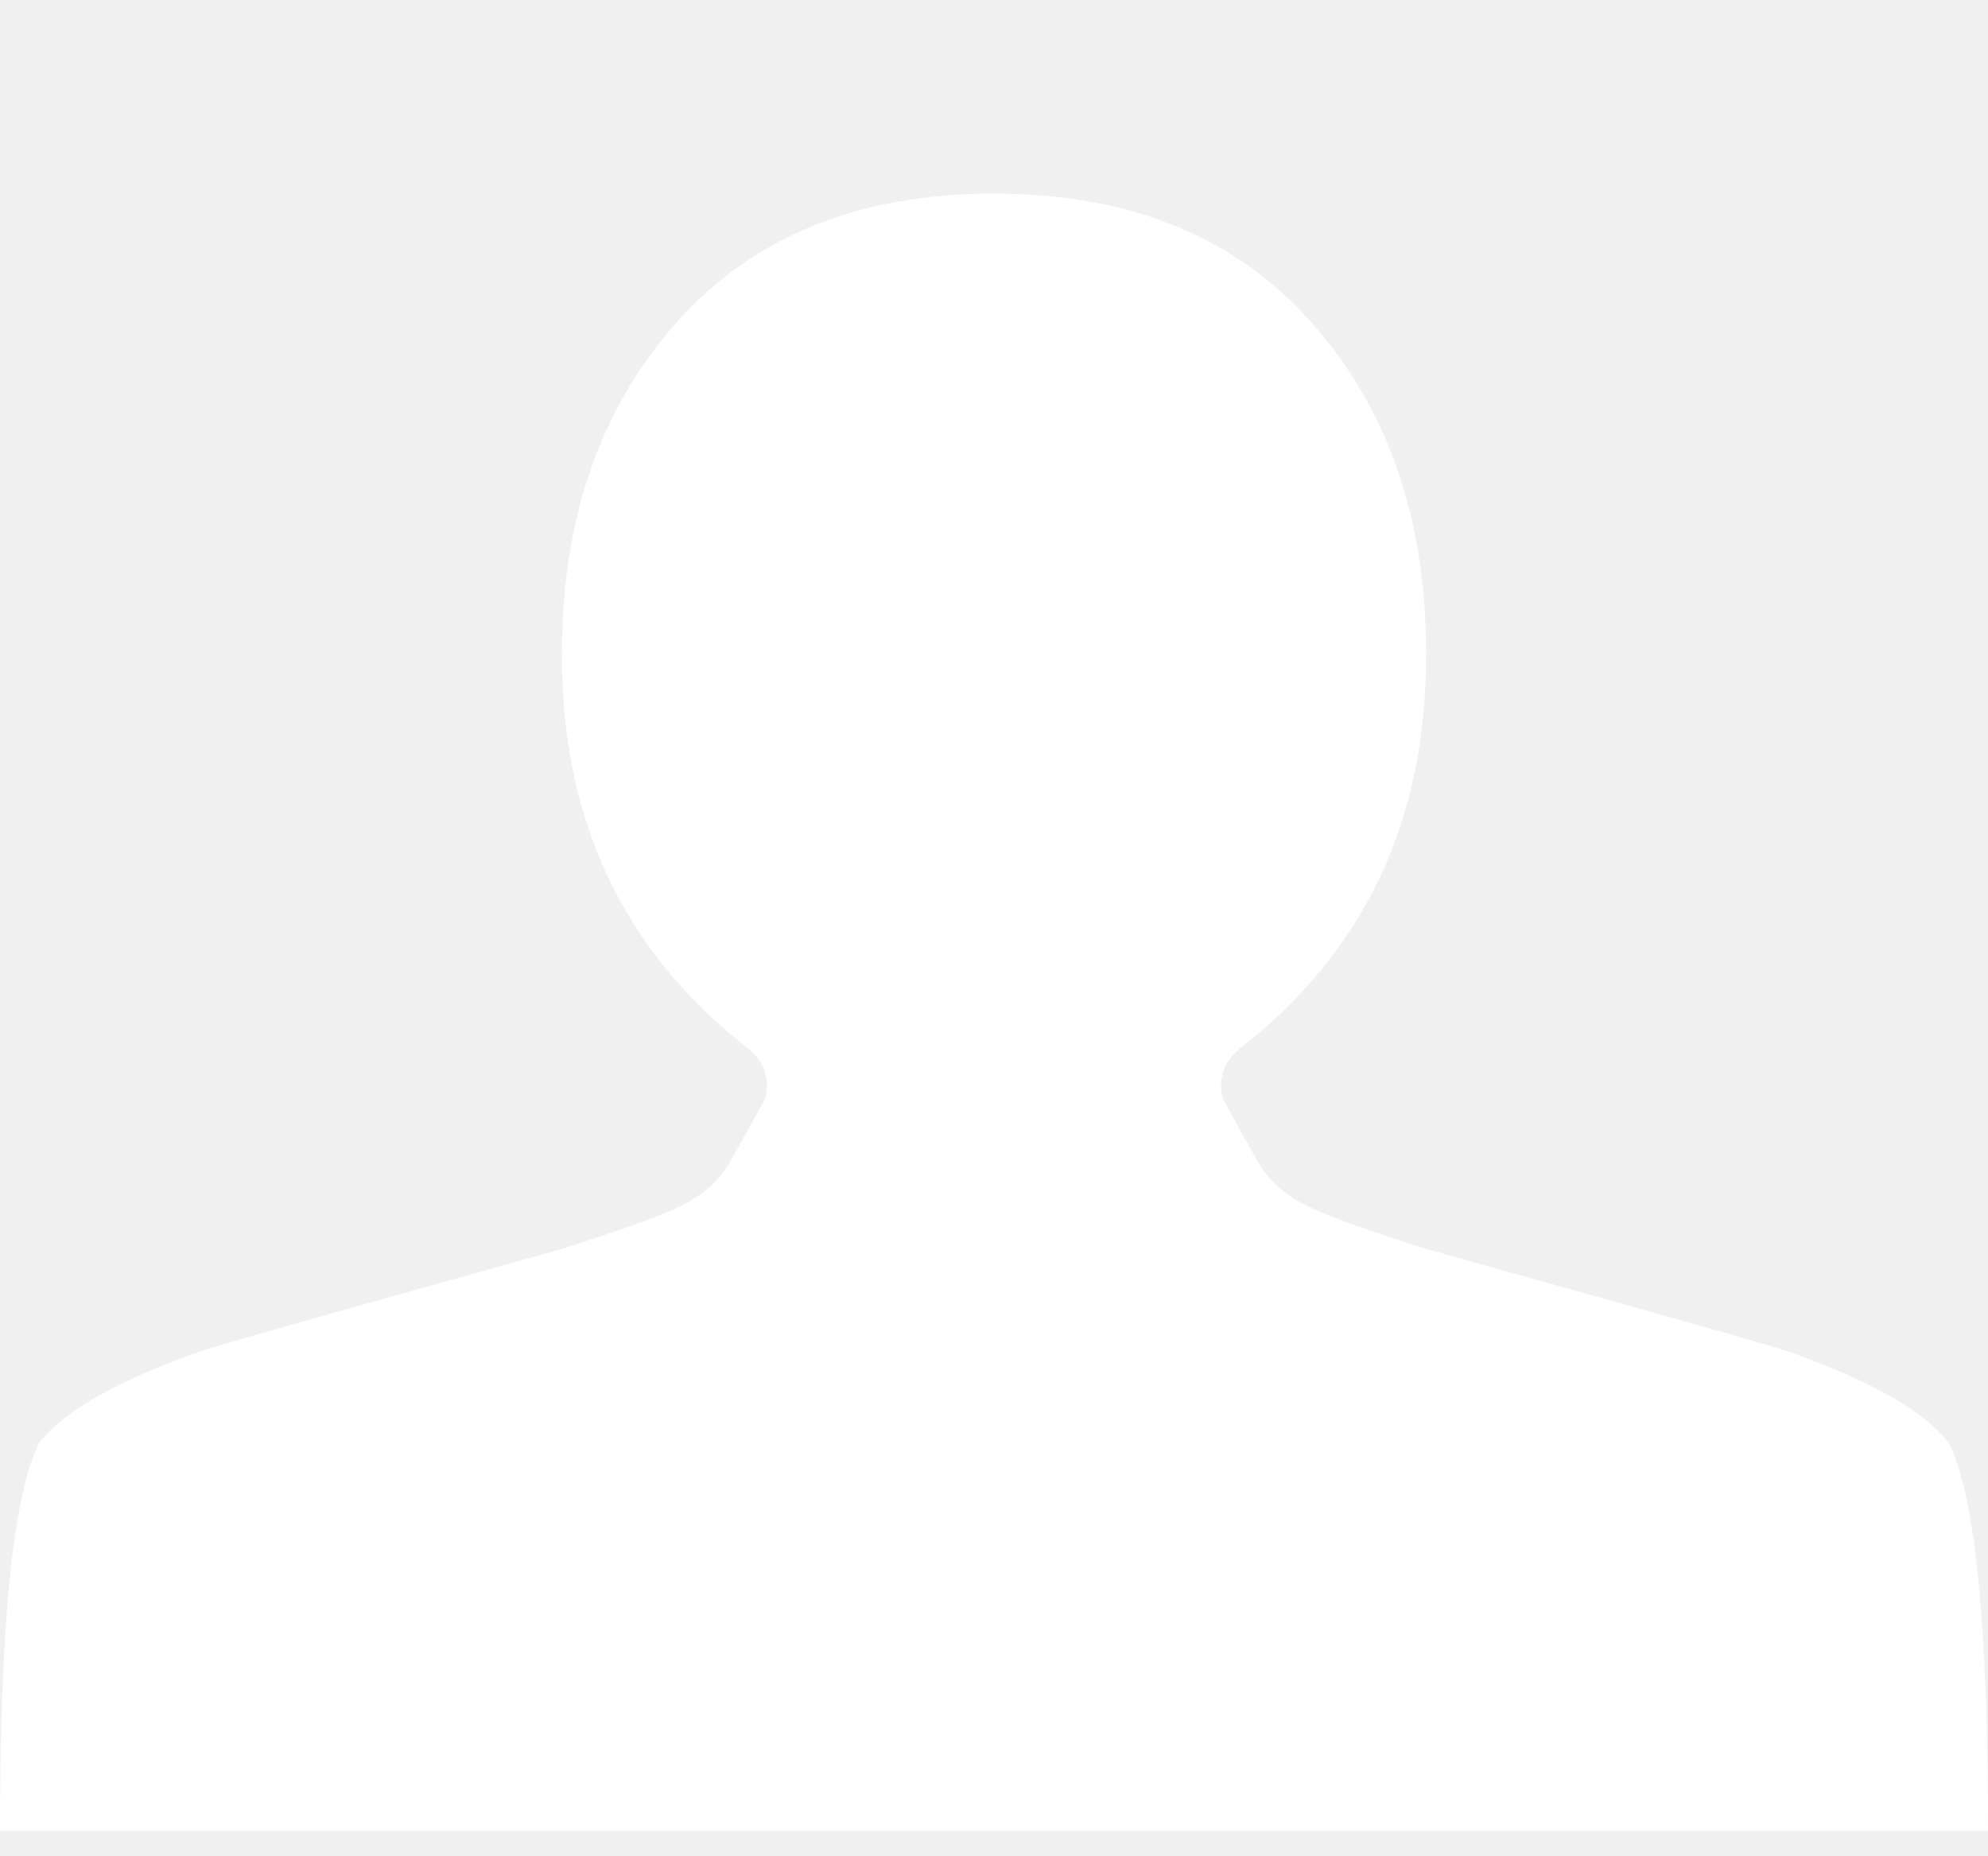
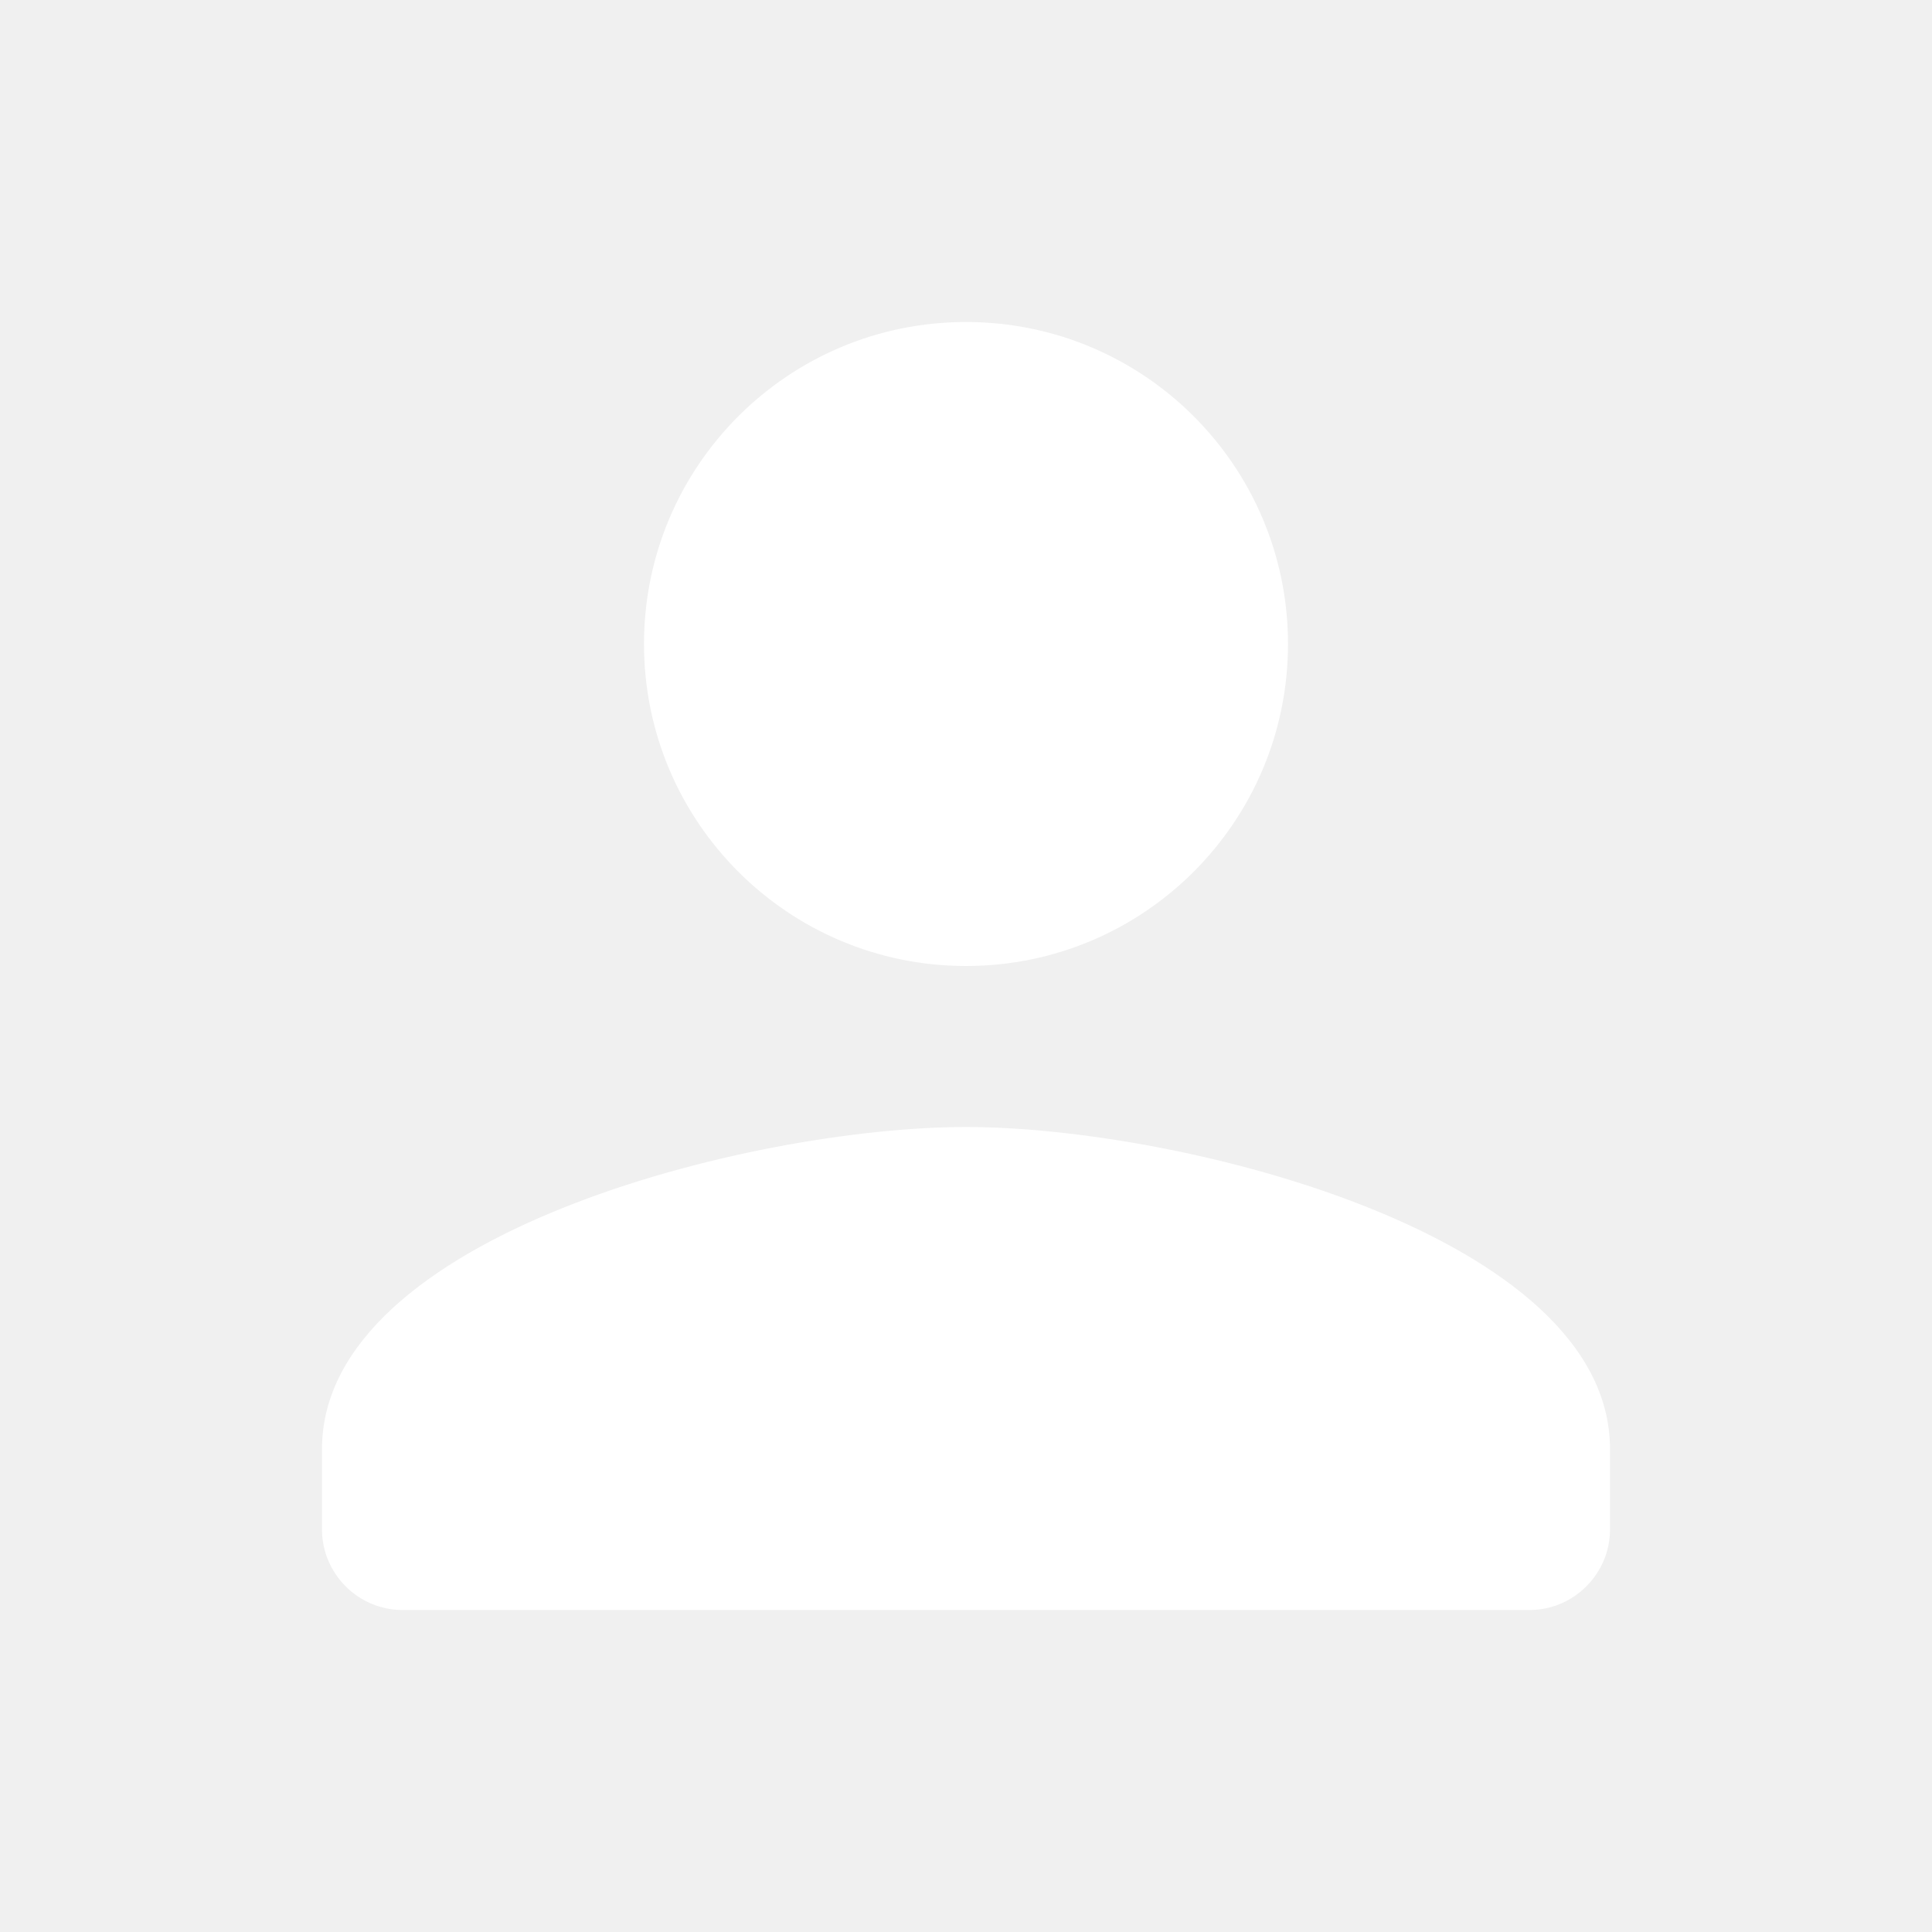
- <svg xmlns="http://www.w3.org/2000/svg" width="30" height="28" viewBox="0 0 30 28" fill="none">
-   <g clip-path="url(#clip0_3_52)">
-     <path d="M15 2.922C12.954 2.922 11.357 3.571 10.206 4.87C9.055 6.169 8.48 7.83 8.48 9.852C8.466 12.364 9.403 14.355 11.293 15.826C11.534 16.022 11.619 16.273 11.548 16.58L11.058 17.462C10.902 17.756 10.671 17.986 10.366 18.151C10.06 18.317 9.418 18.553 8.438 18.859C8.395 18.871 7.496 19.122 5.742 19.613C3.988 20.103 3.054 20.372 2.94 20.422C1.747 20.851 0.966 21.298 0.597 21.764C0.199 22.535 0 24.49 0 27.628H30C30 24.49 29.801 22.535 29.403 21.764C29.034 21.298 28.253 20.851 27.06 20.422C26.946 20.372 26.012 20.103 24.258 19.613C22.504 19.122 21.605 18.871 21.562 18.859C20.582 18.553 19.94 18.317 19.634 18.151C19.329 17.986 19.098 17.756 18.942 17.462L18.452 16.58C18.381 16.273 18.466 16.022 18.707 15.826C20.597 14.355 21.534 12.364 21.52 9.852C21.52 7.83 20.945 6.169 19.794 4.87C18.643 3.571 17.046 2.922 15 2.922Z" fill="white" />
-   </g>
-   <defs>
-     <clipPath id="clip0_3_52">
-       <rect width="30" height="27.059" fill="white" transform="translate(0 0.568634)" />
-     </clipPath>
-   </defs>
+ <svg xmlns="http://www.w3.org/2000/svg" width="32" height="32" viewBox="0 0 24 24">
+   <path fill="white" d="M12 12c2.21 0 4-1.79 4-4s-1.79-4-4-4s-4 1.79-4 4s1.79 4 4 4m0 2c-2.67 0-8 1.34-8 4v1c0 .55.45 1 1 1h14c.55 0 1-.45 1-1v-1c0-2.66-5.33-4-8-4" />
</svg>
